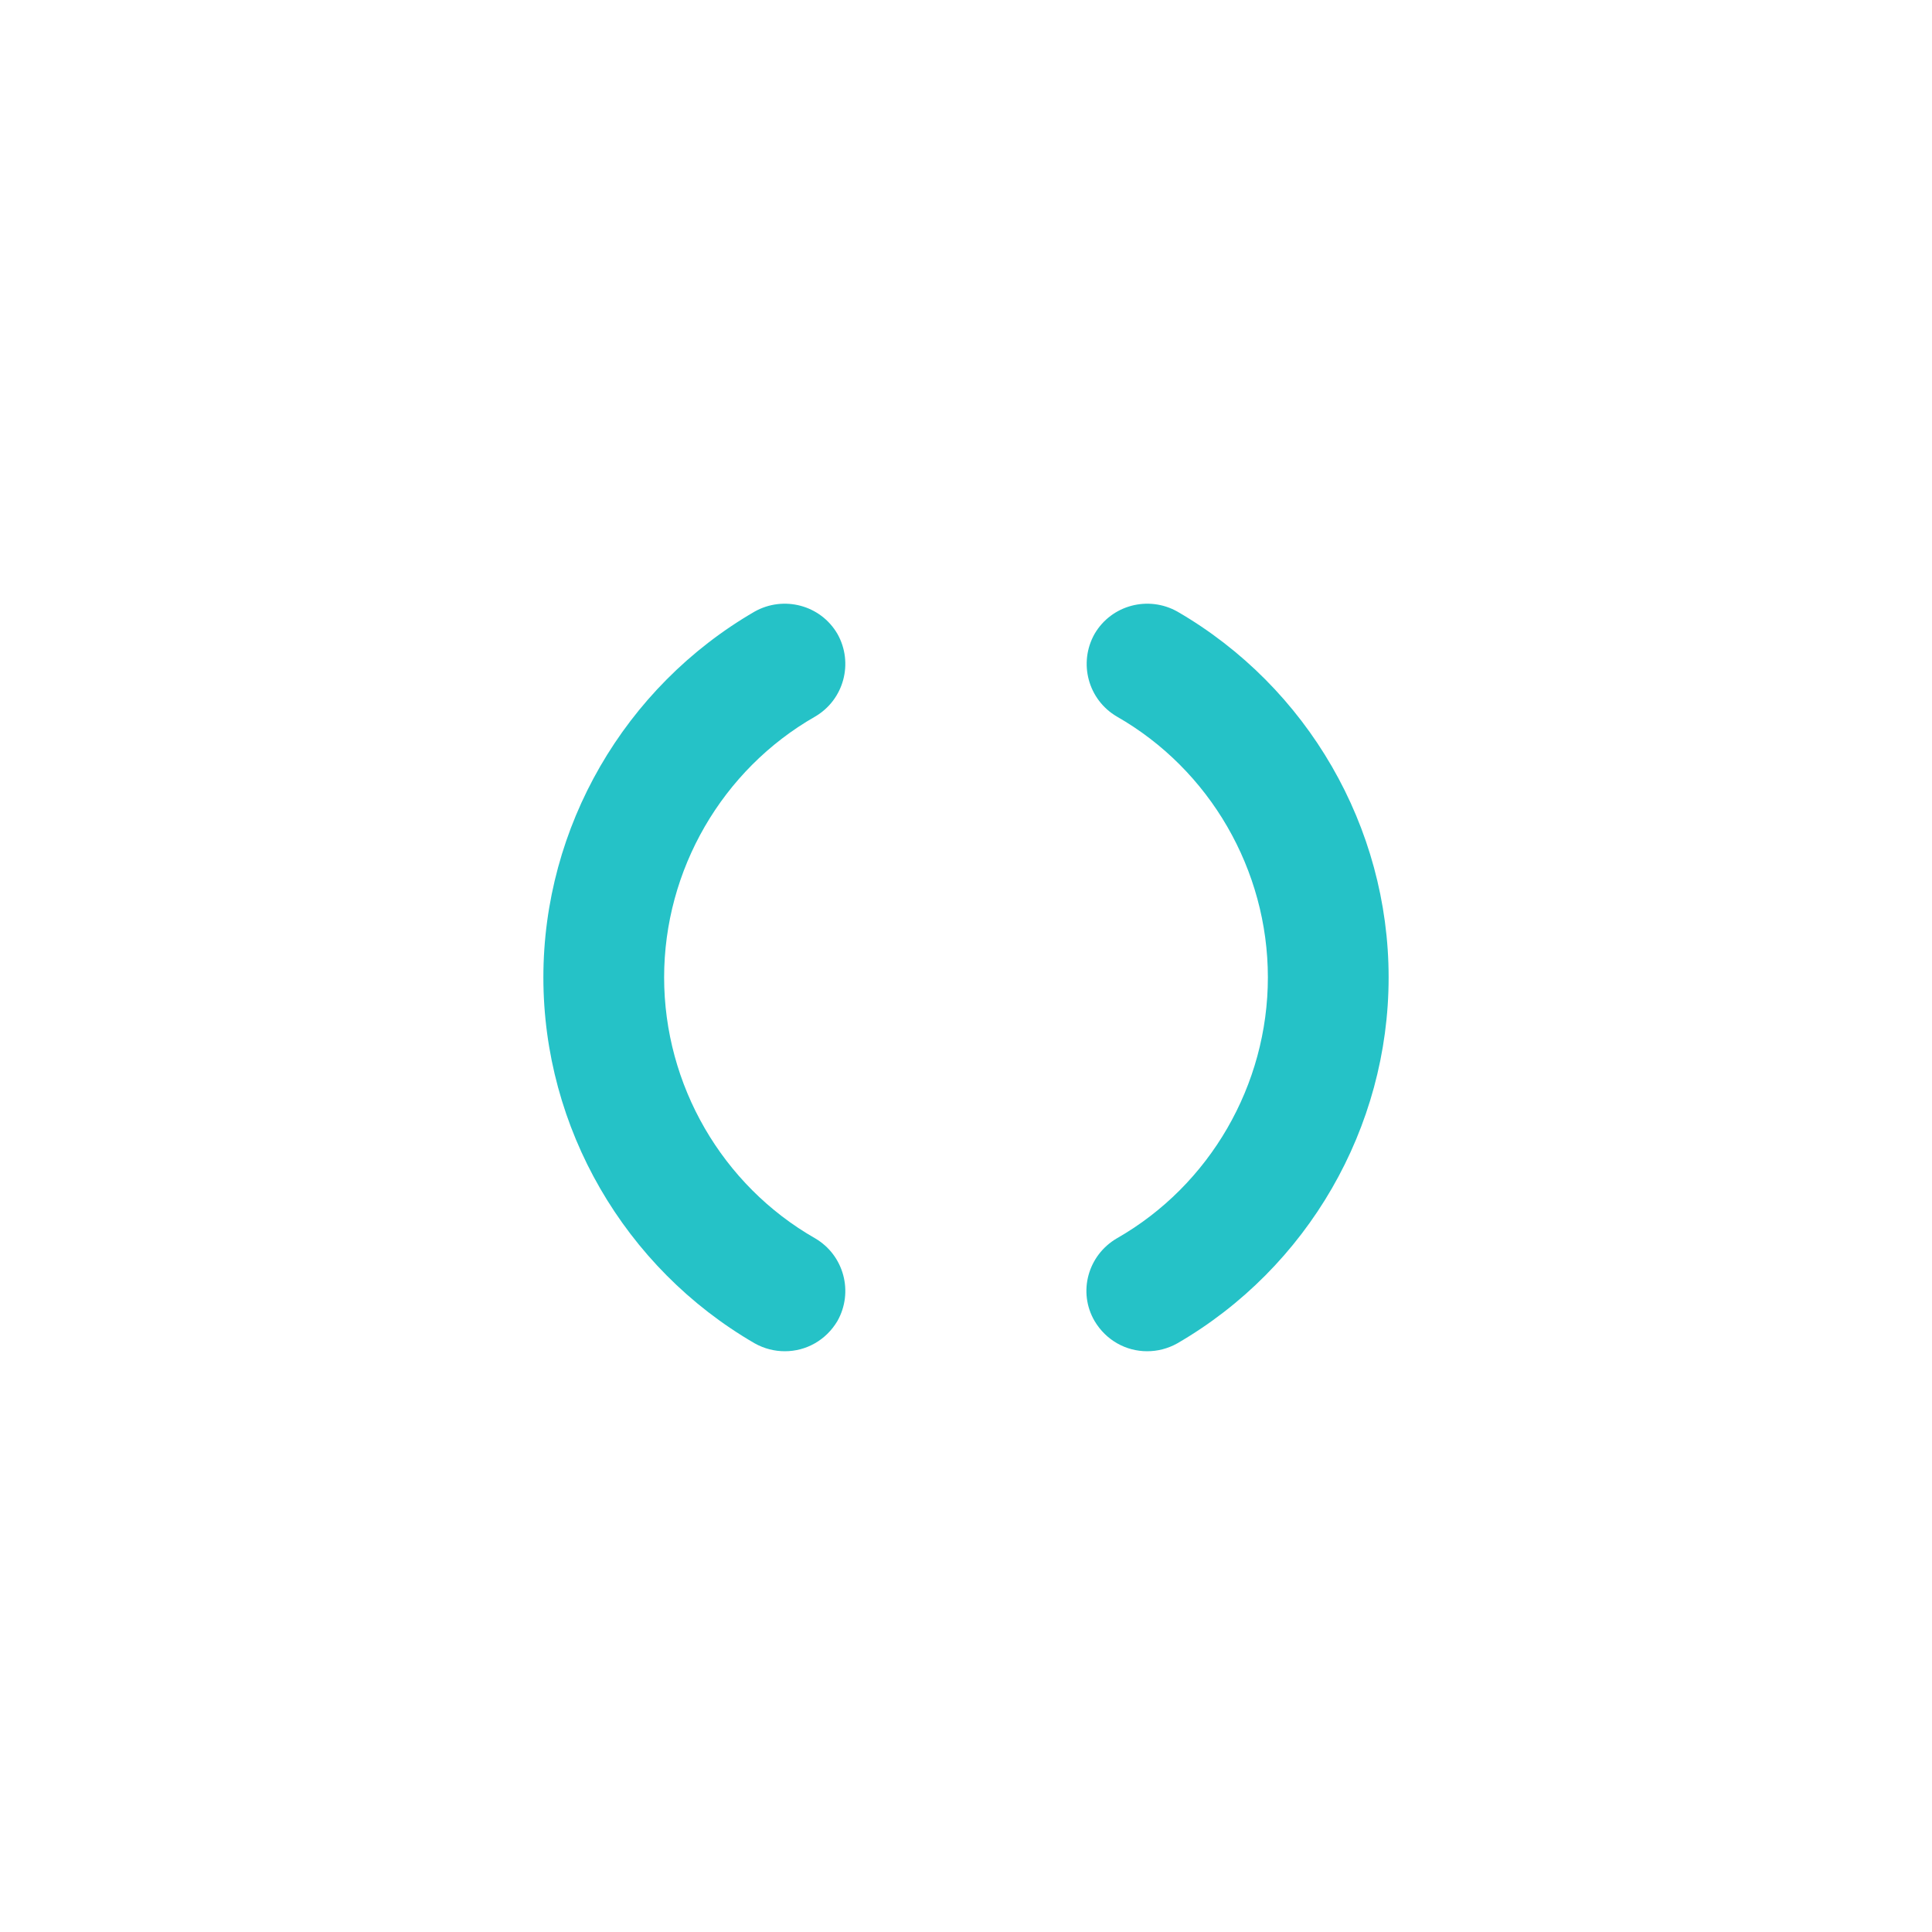
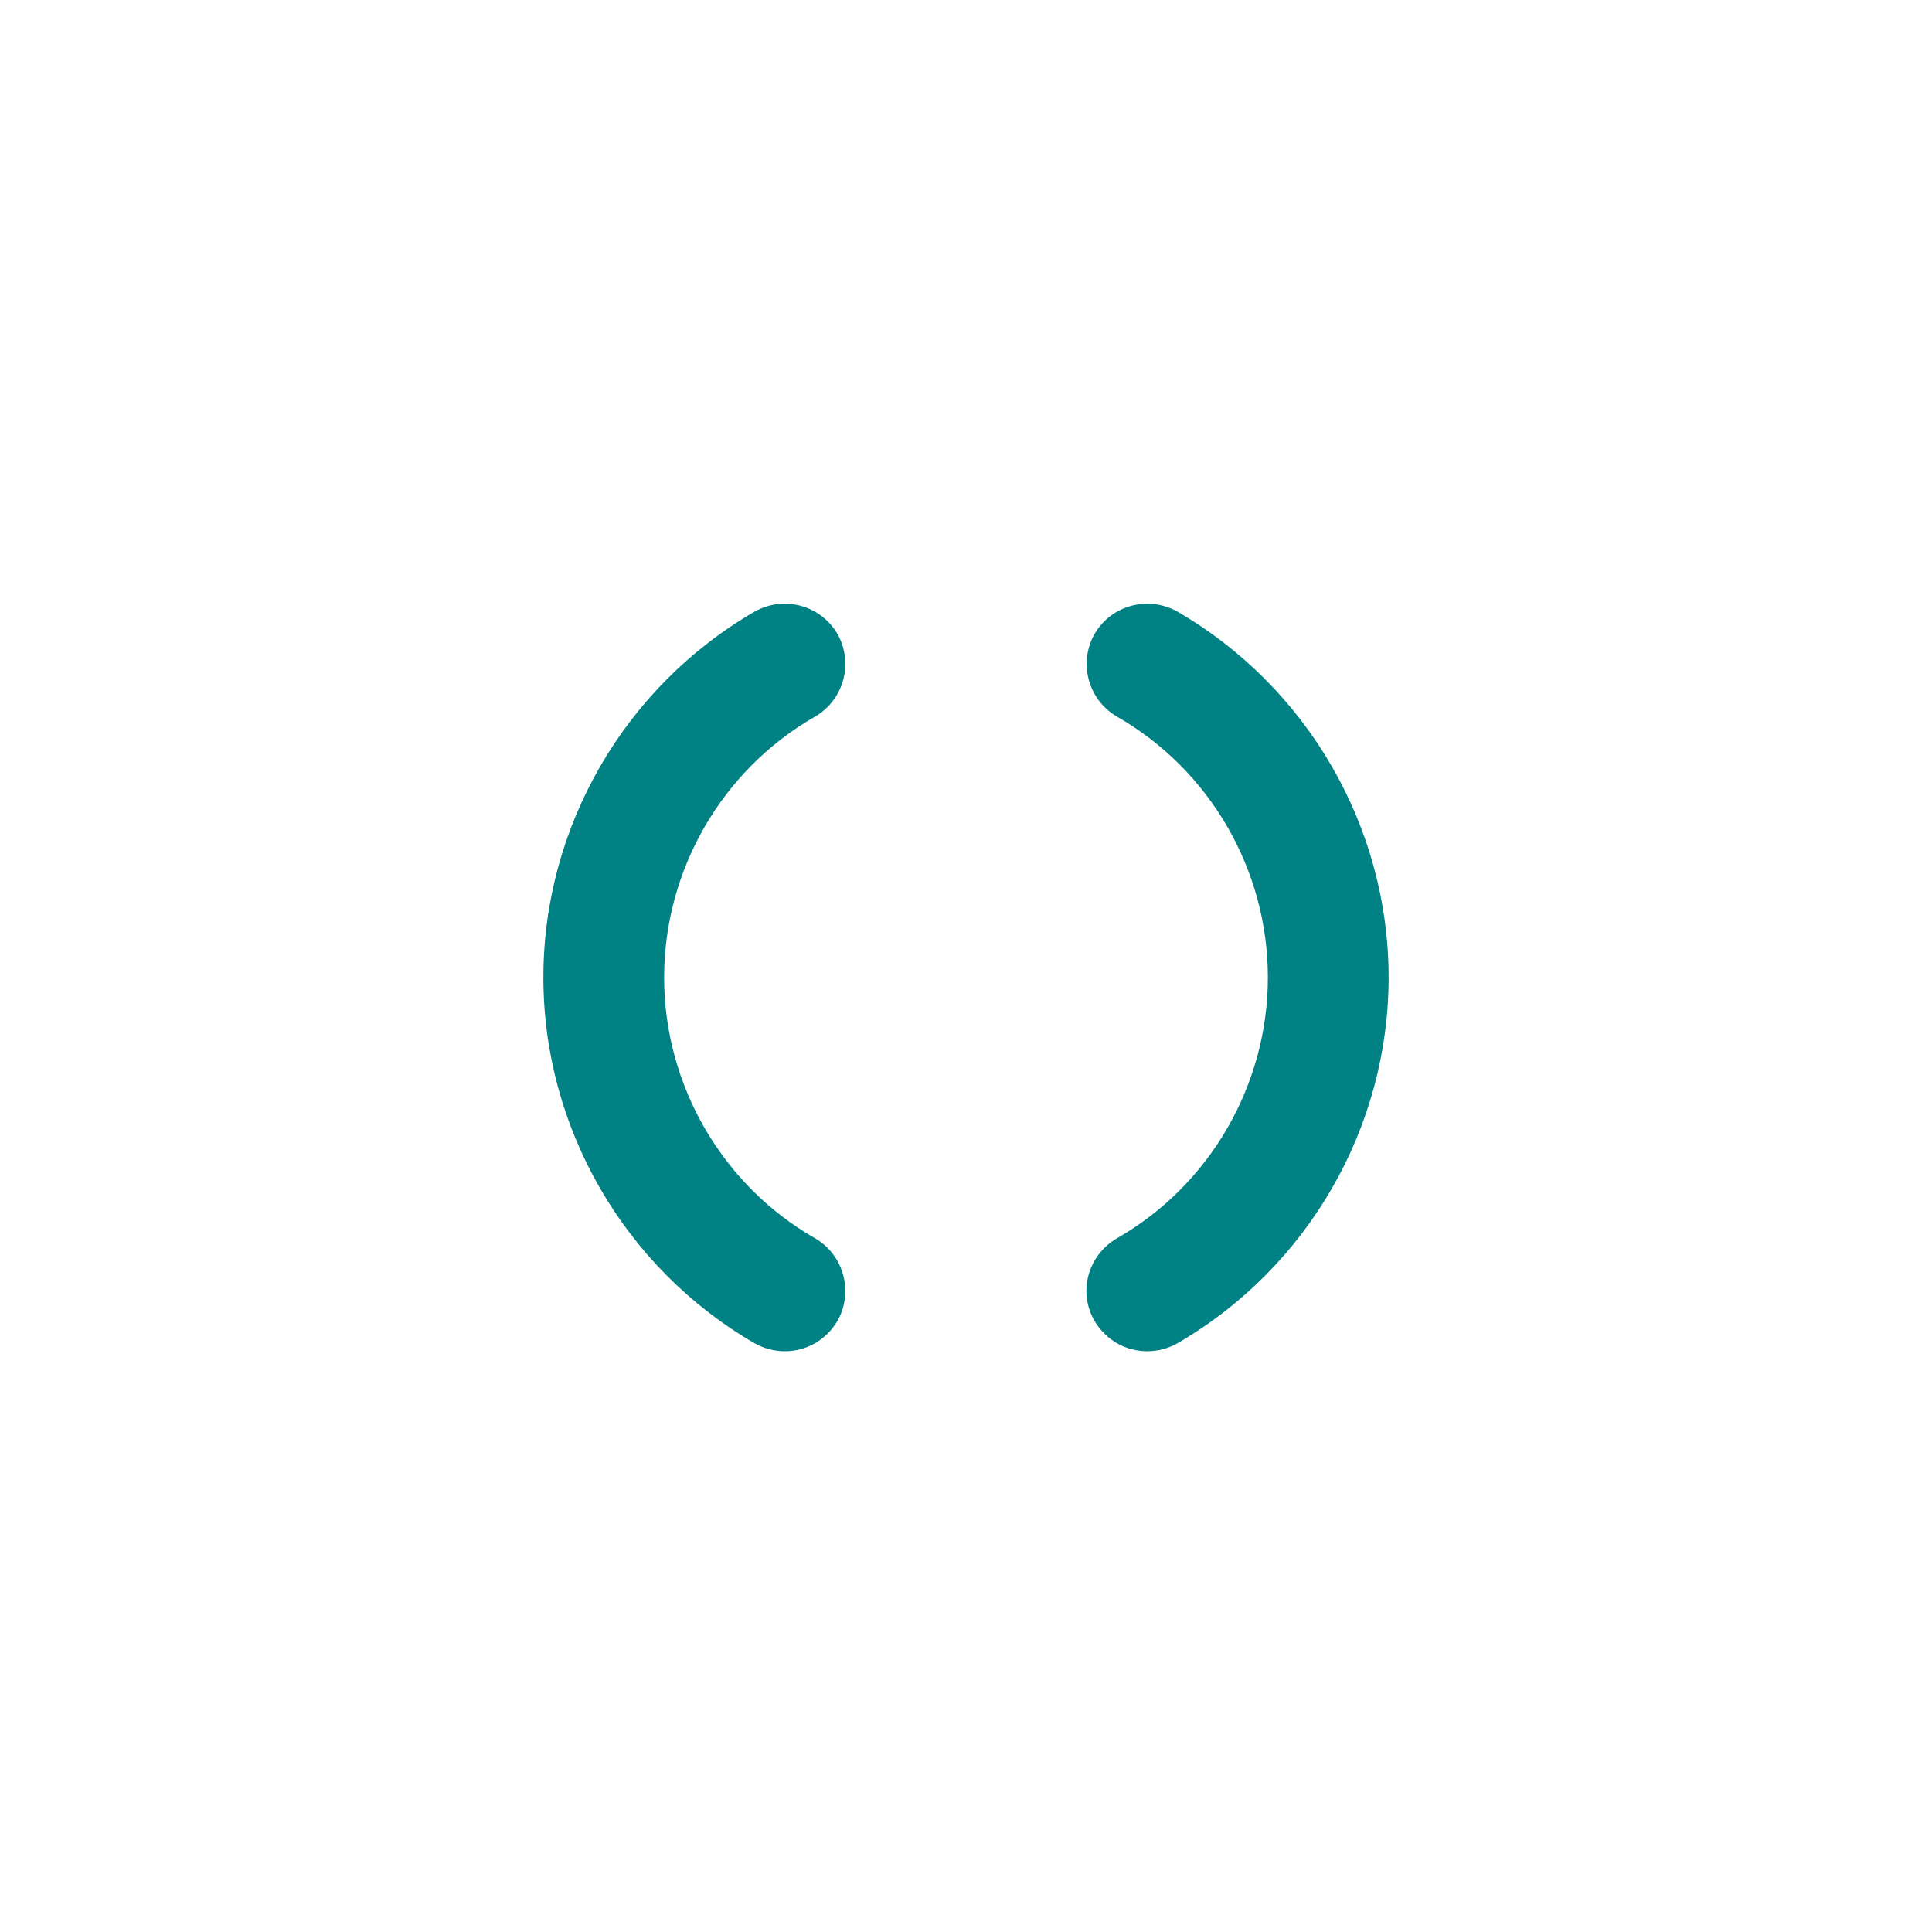
<svg xmlns="http://www.w3.org/2000/svg" width="20" height="20" viewBox="0 0 20 20" fill="none">
-   <path fill-rule="evenodd" clip-rule="evenodd" d="M7.812 6.331C8.112 6.163 8.494 6.262 8.669 6.562C8.838 6.862 8.737 7.243 8.438 7.418C7.475 7.968 6.875 9.006 6.875 10.118C6.875 11.231 7.475 12.269 8.438 12.819C8.737 12.994 8.838 13.375 8.669 13.675C8.55 13.875 8.344 13.988 8.125 13.988C8.019 13.988 7.912 13.962 7.812 13.906C6.463 13.124 5.625 11.675 5.625 10.118C5.625 8.562 6.463 7.113 7.812 6.331ZM11.331 6.562C11.506 6.262 11.888 6.163 12.188 6.331C13.537 7.113 14.375 8.562 14.375 10.118C14.375 11.675 13.537 13.124 12.188 13.906C12.088 13.962 11.981 13.988 11.875 13.988C11.656 13.988 11.45 13.875 11.331 13.675C11.156 13.375 11.262 12.994 11.562 12.819C12.525 12.269 13.125 11.231 13.125 10.118C13.125 9.006 12.525 7.968 11.562 7.418C11.263 7.243 11.162 6.862 11.331 6.562Z" fill="#25C2C7" />
+   <path fill-rule="evenodd" clip-rule="evenodd" d="M7.812 6.331C8.112 6.163 8.494 6.262 8.669 6.562C8.838 6.862 8.737 7.243 8.438 7.418C7.475 7.968 6.875 9.006 6.875 10.118C6.875 11.231 7.475 12.269 8.438 12.819C8.737 12.994 8.838 13.375 8.669 13.675C8.55 13.875 8.344 13.988 8.125 13.988C8.019 13.988 7.912 13.962 7.812 13.906C6.463 13.124 5.625 11.675 5.625 10.118C5.625 8.562 6.463 7.113 7.812 6.331ZM11.331 6.562C11.506 6.262 11.888 6.163 12.188 6.331C13.537 7.113 14.375 8.562 14.375 10.118C14.375 11.675 13.537 13.124 12.188 13.906C12.088 13.962 11.981 13.988 11.875 13.988C11.656 13.988 11.45 13.875 11.331 13.675C11.156 13.375 11.262 12.994 11.562 12.819C12.525 12.269 13.125 11.231 13.125 10.118C13.125 9.006 12.525 7.968 11.562 7.418C11.263 7.243 11.162 6.862 11.331 6.562Z" fill="#008184" />
</svg>
